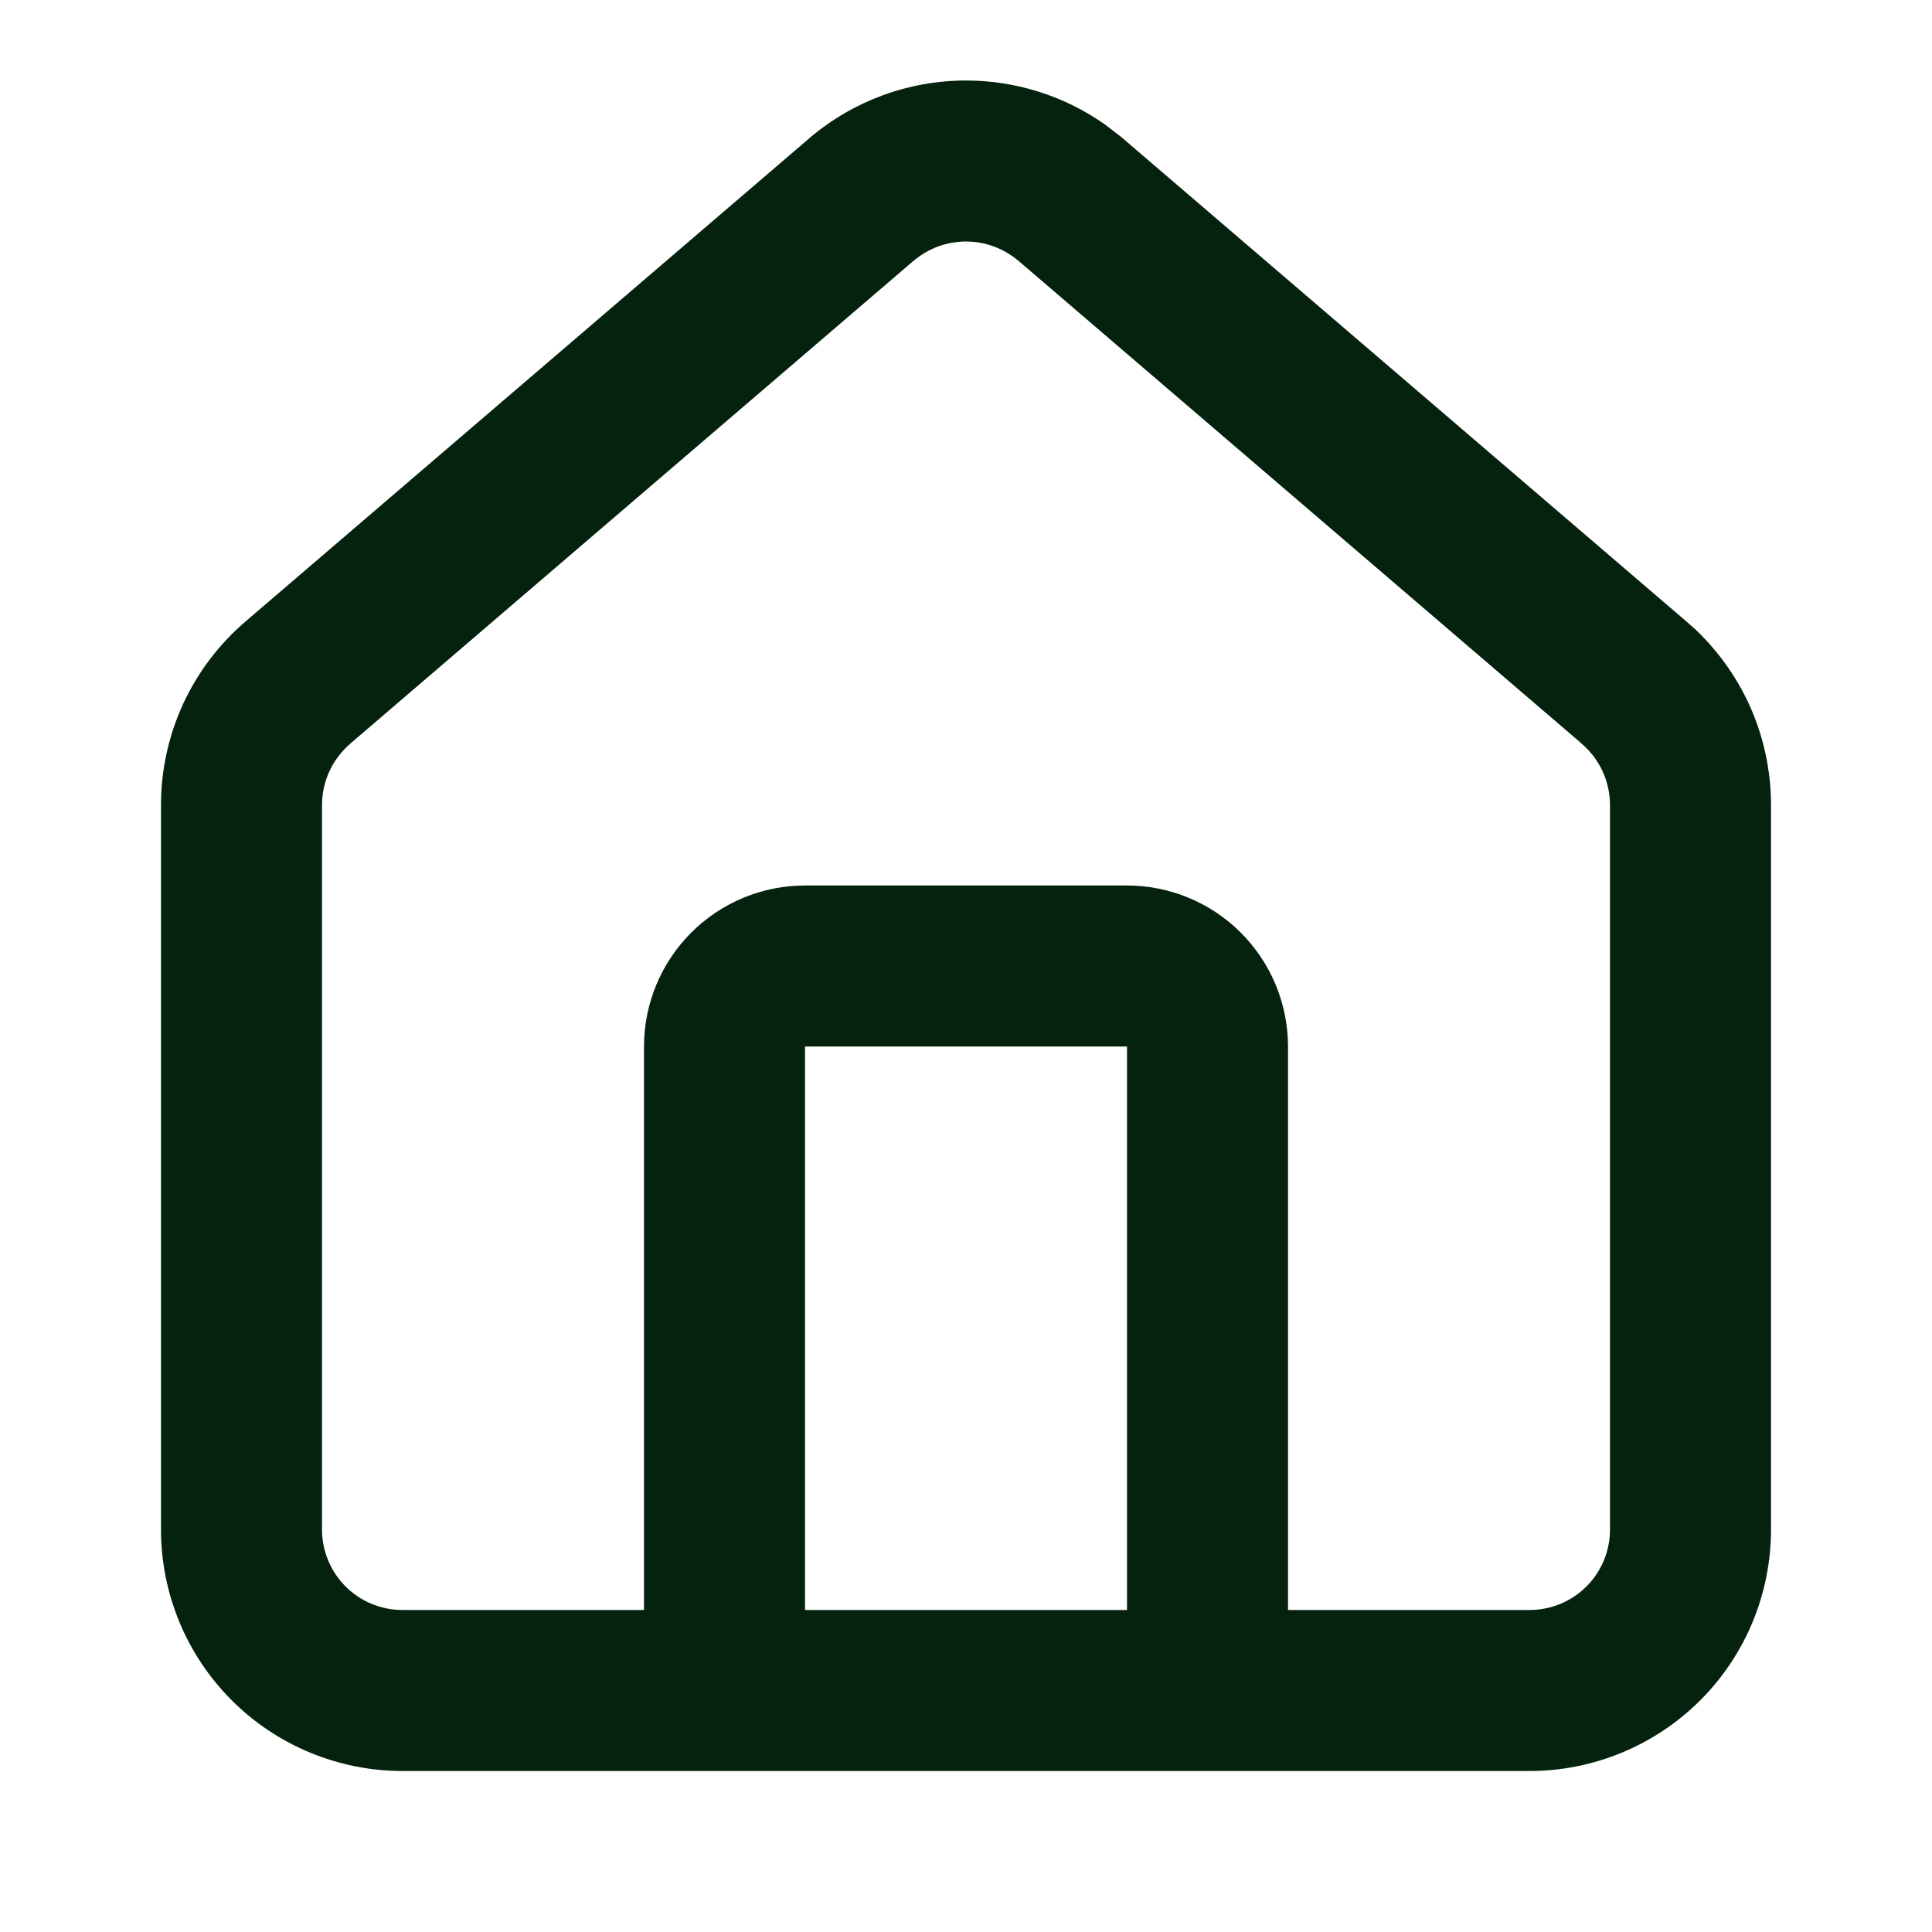
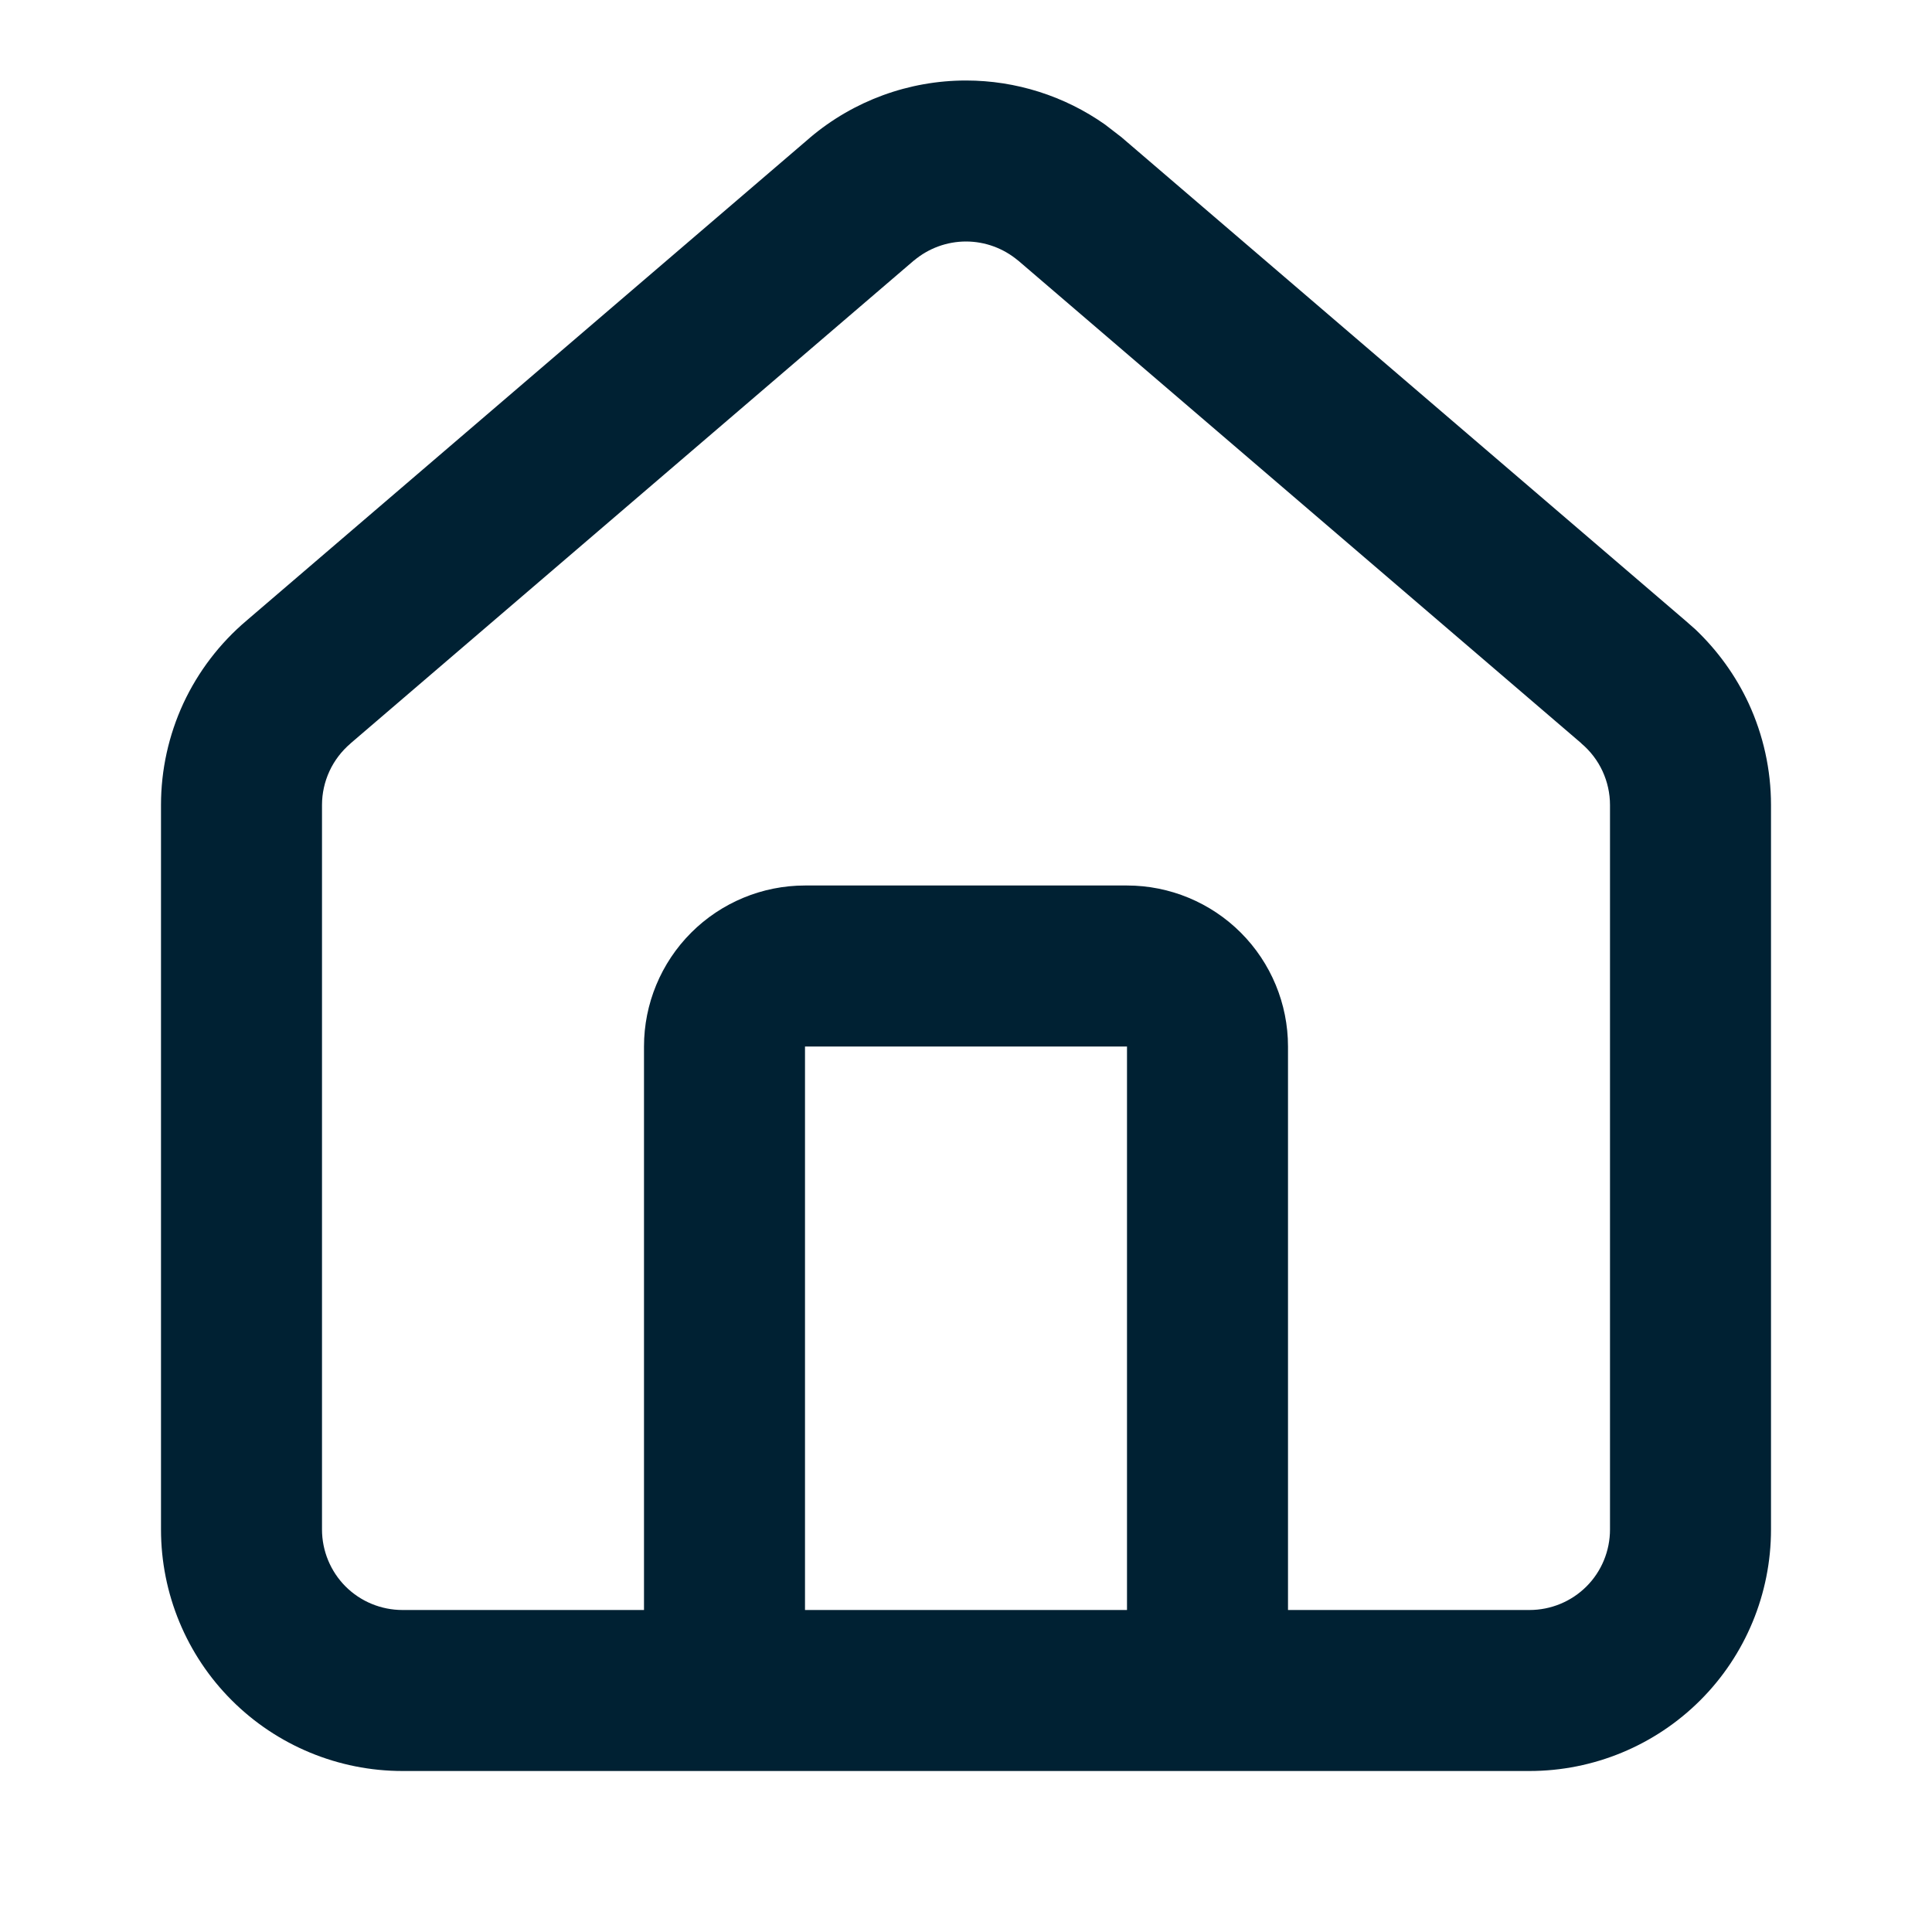
<svg xmlns="http://www.w3.org/2000/svg" width="24" height="24" viewBox="0 0 24 24" fill="none">
-   <path d="M12 1C12.62 1 13.223 1.192 13.727 1.547L13.937 1.709L13.941 1.713L20.936 7.709L21.059 7.817C21.335 8.079 21.561 8.391 21.722 8.737C21.905 9.133 22 9.564 22 10V19C22 19.796 21.684 20.56 21.121 21.122C20.558 21.684 19.795 22 19 22H5C4.205 22 3.441 21.684 2.879 21.122C2.316 20.56 2 19.796 2 19V10C2 9.564 2.095 9.133 2.278 8.737C2.462 8.342 2.73 7.991 3.063 7.709L10.059 1.713L10.063 1.709C10.605 1.251 11.291 1 12 1ZM12 3C11.764 3 11.535 3.084 11.354 3.236L11.354 3.235L4.359 9.231L4.354 9.236C4.244 9.33 4.154 9.447 4.093 9.579C4.032 9.711 4 9.855 4 10V19C4 19.265 4.106 19.521 4.293 19.708C4.48 19.895 4.735 20 5 20H8V13C8 12.47 8.211 11.961 8.586 11.586C8.961 11.211 9.47 11 10 11H14C14.53 11 15.039 11.211 15.414 11.586C15.789 11.961 16 12.47 16 13V20H19C19.265 20 19.52 19.895 19.707 19.708C19.895 19.521 20 19.265 20 19V10C20 9.855 19.968 9.711 19.907 9.579C19.846 9.447 19.756 9.33 19.645 9.236L19.641 9.231L12.646 3.235V3.236C12.465 3.084 12.236 3 12 3ZM10 20H14V13H10V20Z" fill="#04220D" />
+   <path d="M12 1C12.62 1 13.223 1.192 13.727 1.547L13.937 1.709L13.941 1.713L20.936 7.709L21.059 7.817C21.335 8.079 21.561 8.391 21.722 8.737C21.905 9.133 22 9.564 22 10V19C22 19.796 21.684 20.56 21.121 21.122C20.558 21.684 19.795 22 19 22H5C4.205 22 3.441 21.684 2.879 21.122C2.316 20.56 2 19.796 2 19V10C2 9.564 2.095 9.133 2.278 8.737C2.462 8.342 2.73 7.991 3.063 7.709L10.059 1.713L10.063 1.709C10.605 1.251 11.291 1 12 1ZM12 3C11.764 3 11.535 3.084 11.354 3.236L11.354 3.235L4.359 9.231L4.354 9.236C4.244 9.33 4.154 9.447 4.093 9.579C4.032 9.711 4 9.855 4 10V19C4 19.265 4.106 19.521 4.293 19.708C4.48 19.895 4.735 20 5 20H8V13C8 12.47 8.211 11.961 8.586 11.586C8.961 11.211 9.47 11 10 11H14C14.53 11 15.039 11.211 15.414 11.586C15.789 11.961 16 12.47 16 13V20H19C19.265 20 19.52 19.895 19.707 19.708C19.895 19.521 20 19.265 20 19V10C20 9.855 19.968 9.711 19.907 9.579C19.846 9.447 19.756 9.33 19.645 9.236L19.641 9.231L12.646 3.235V3.236C12.465 3.084 12.236 3 12 3ZM10 20H14V13H10V20Z" fill="#002133" />
</svg>
